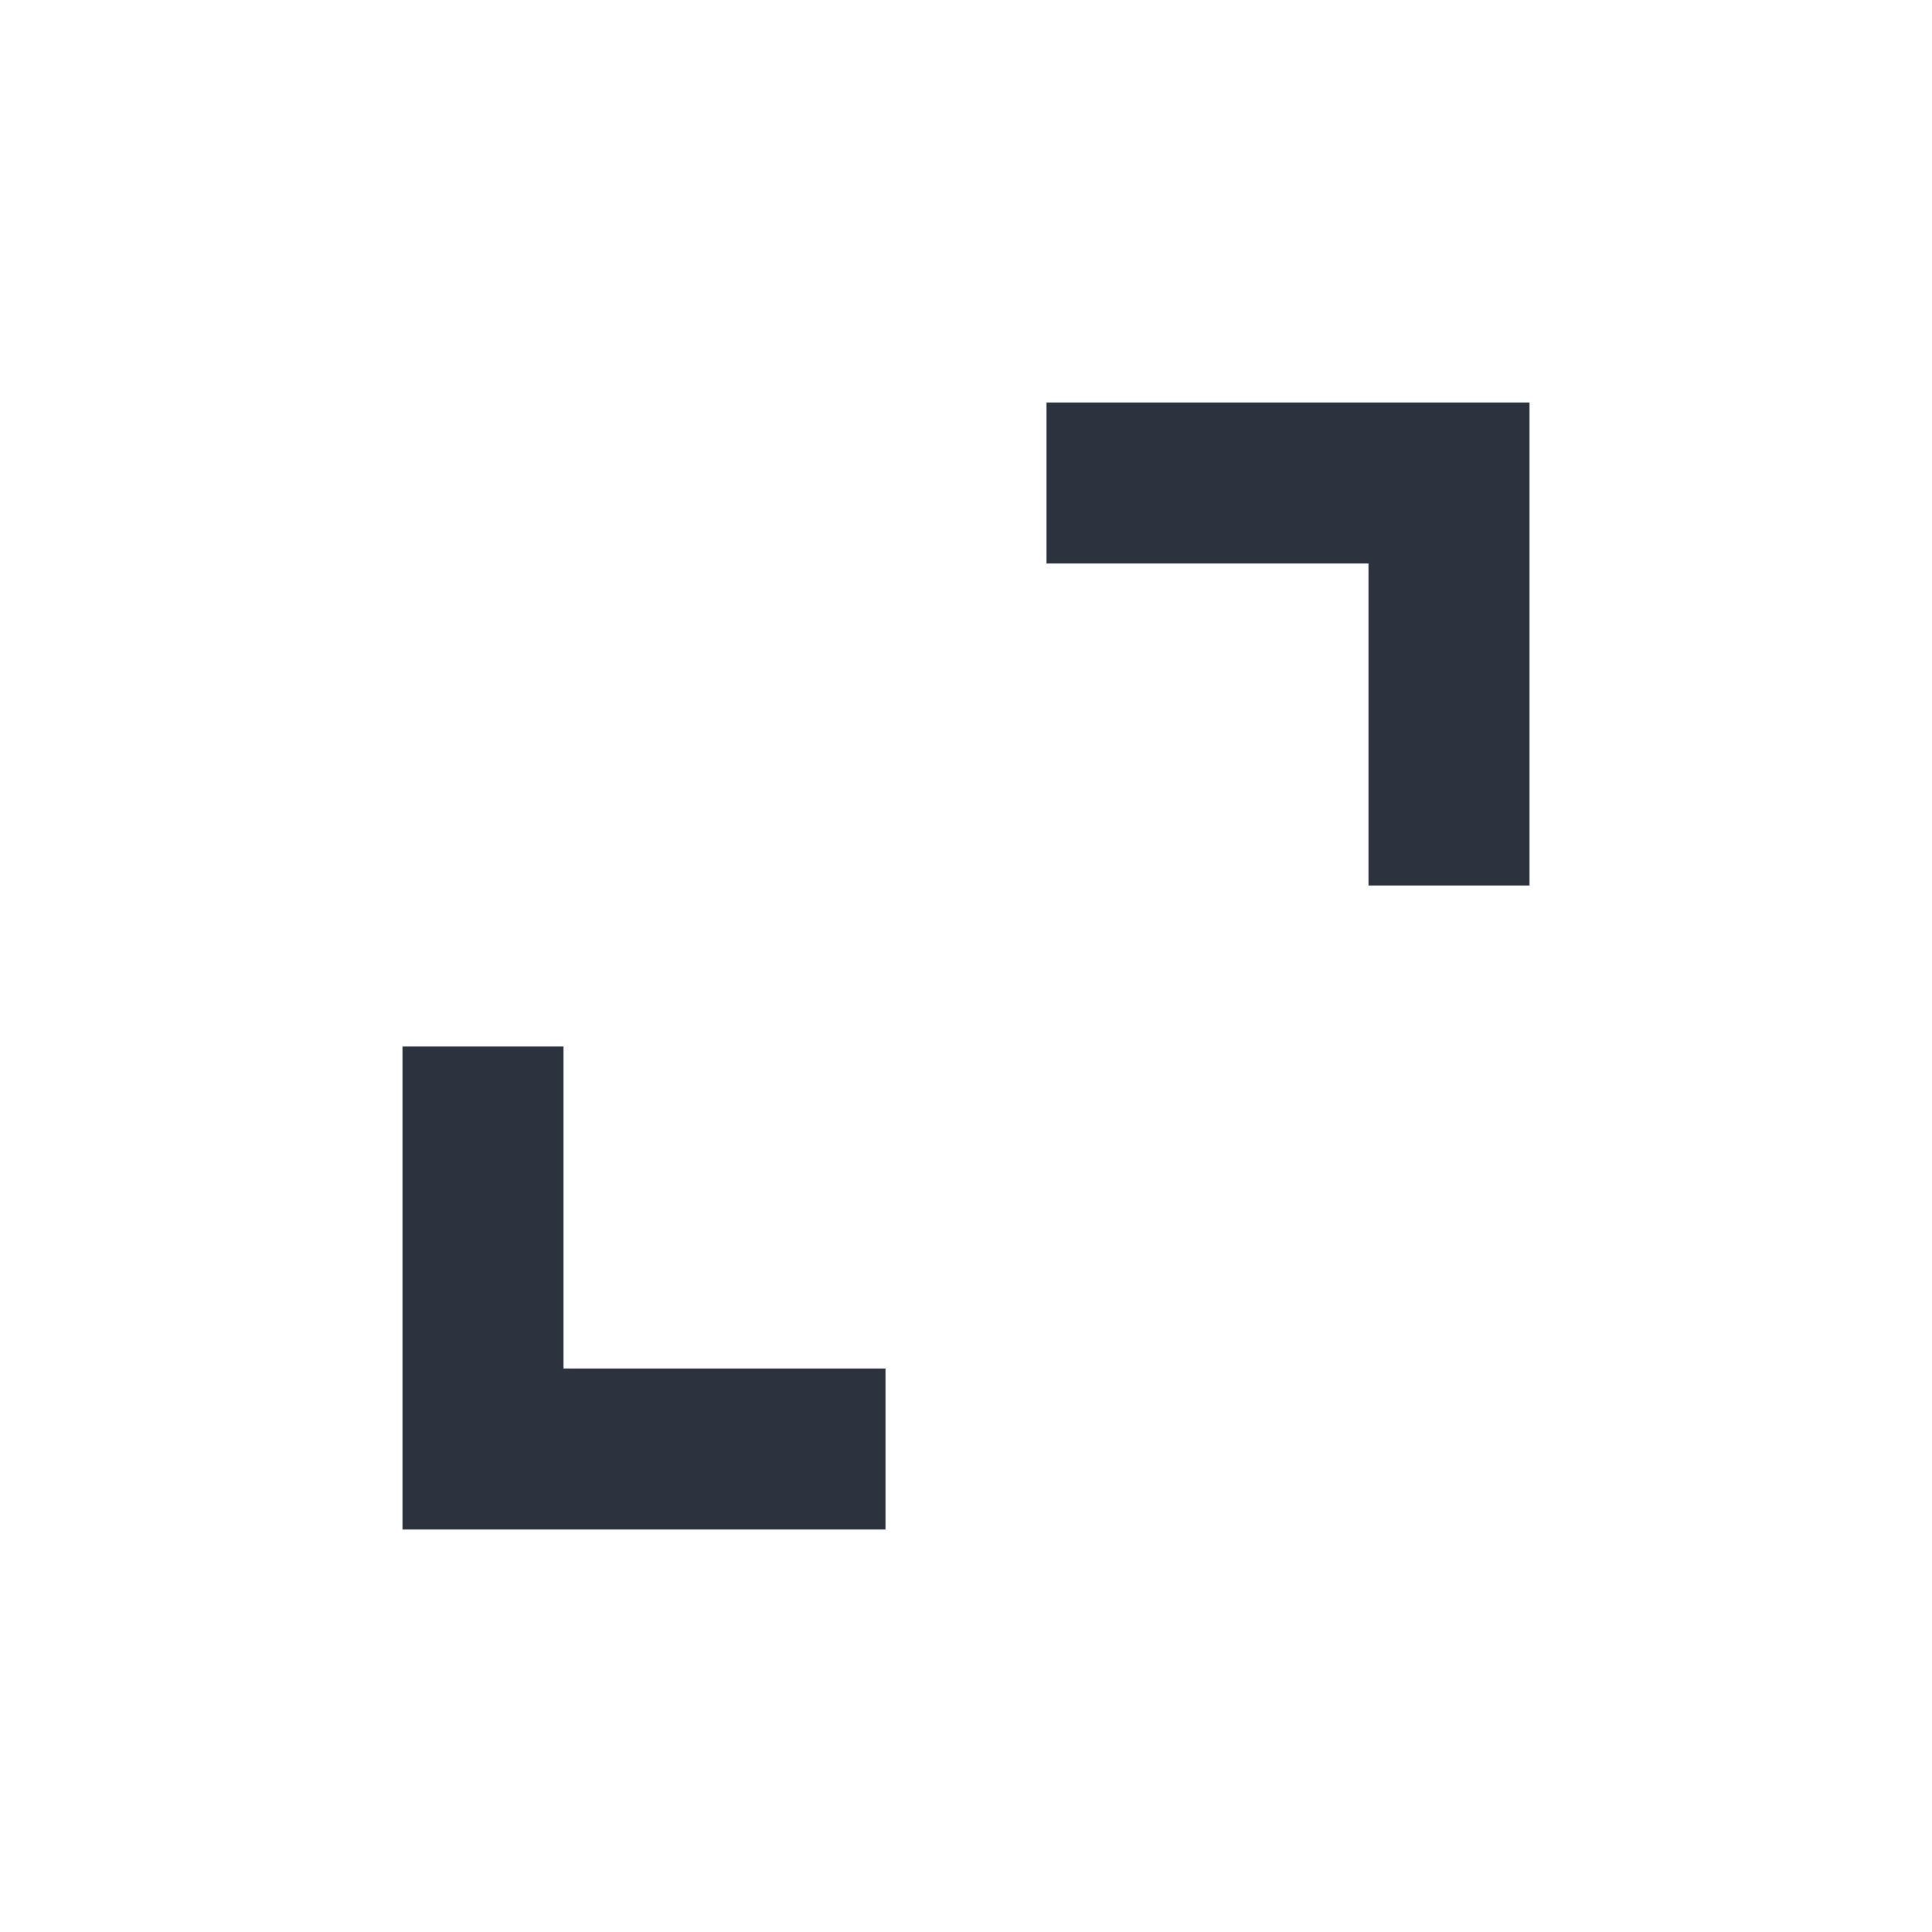
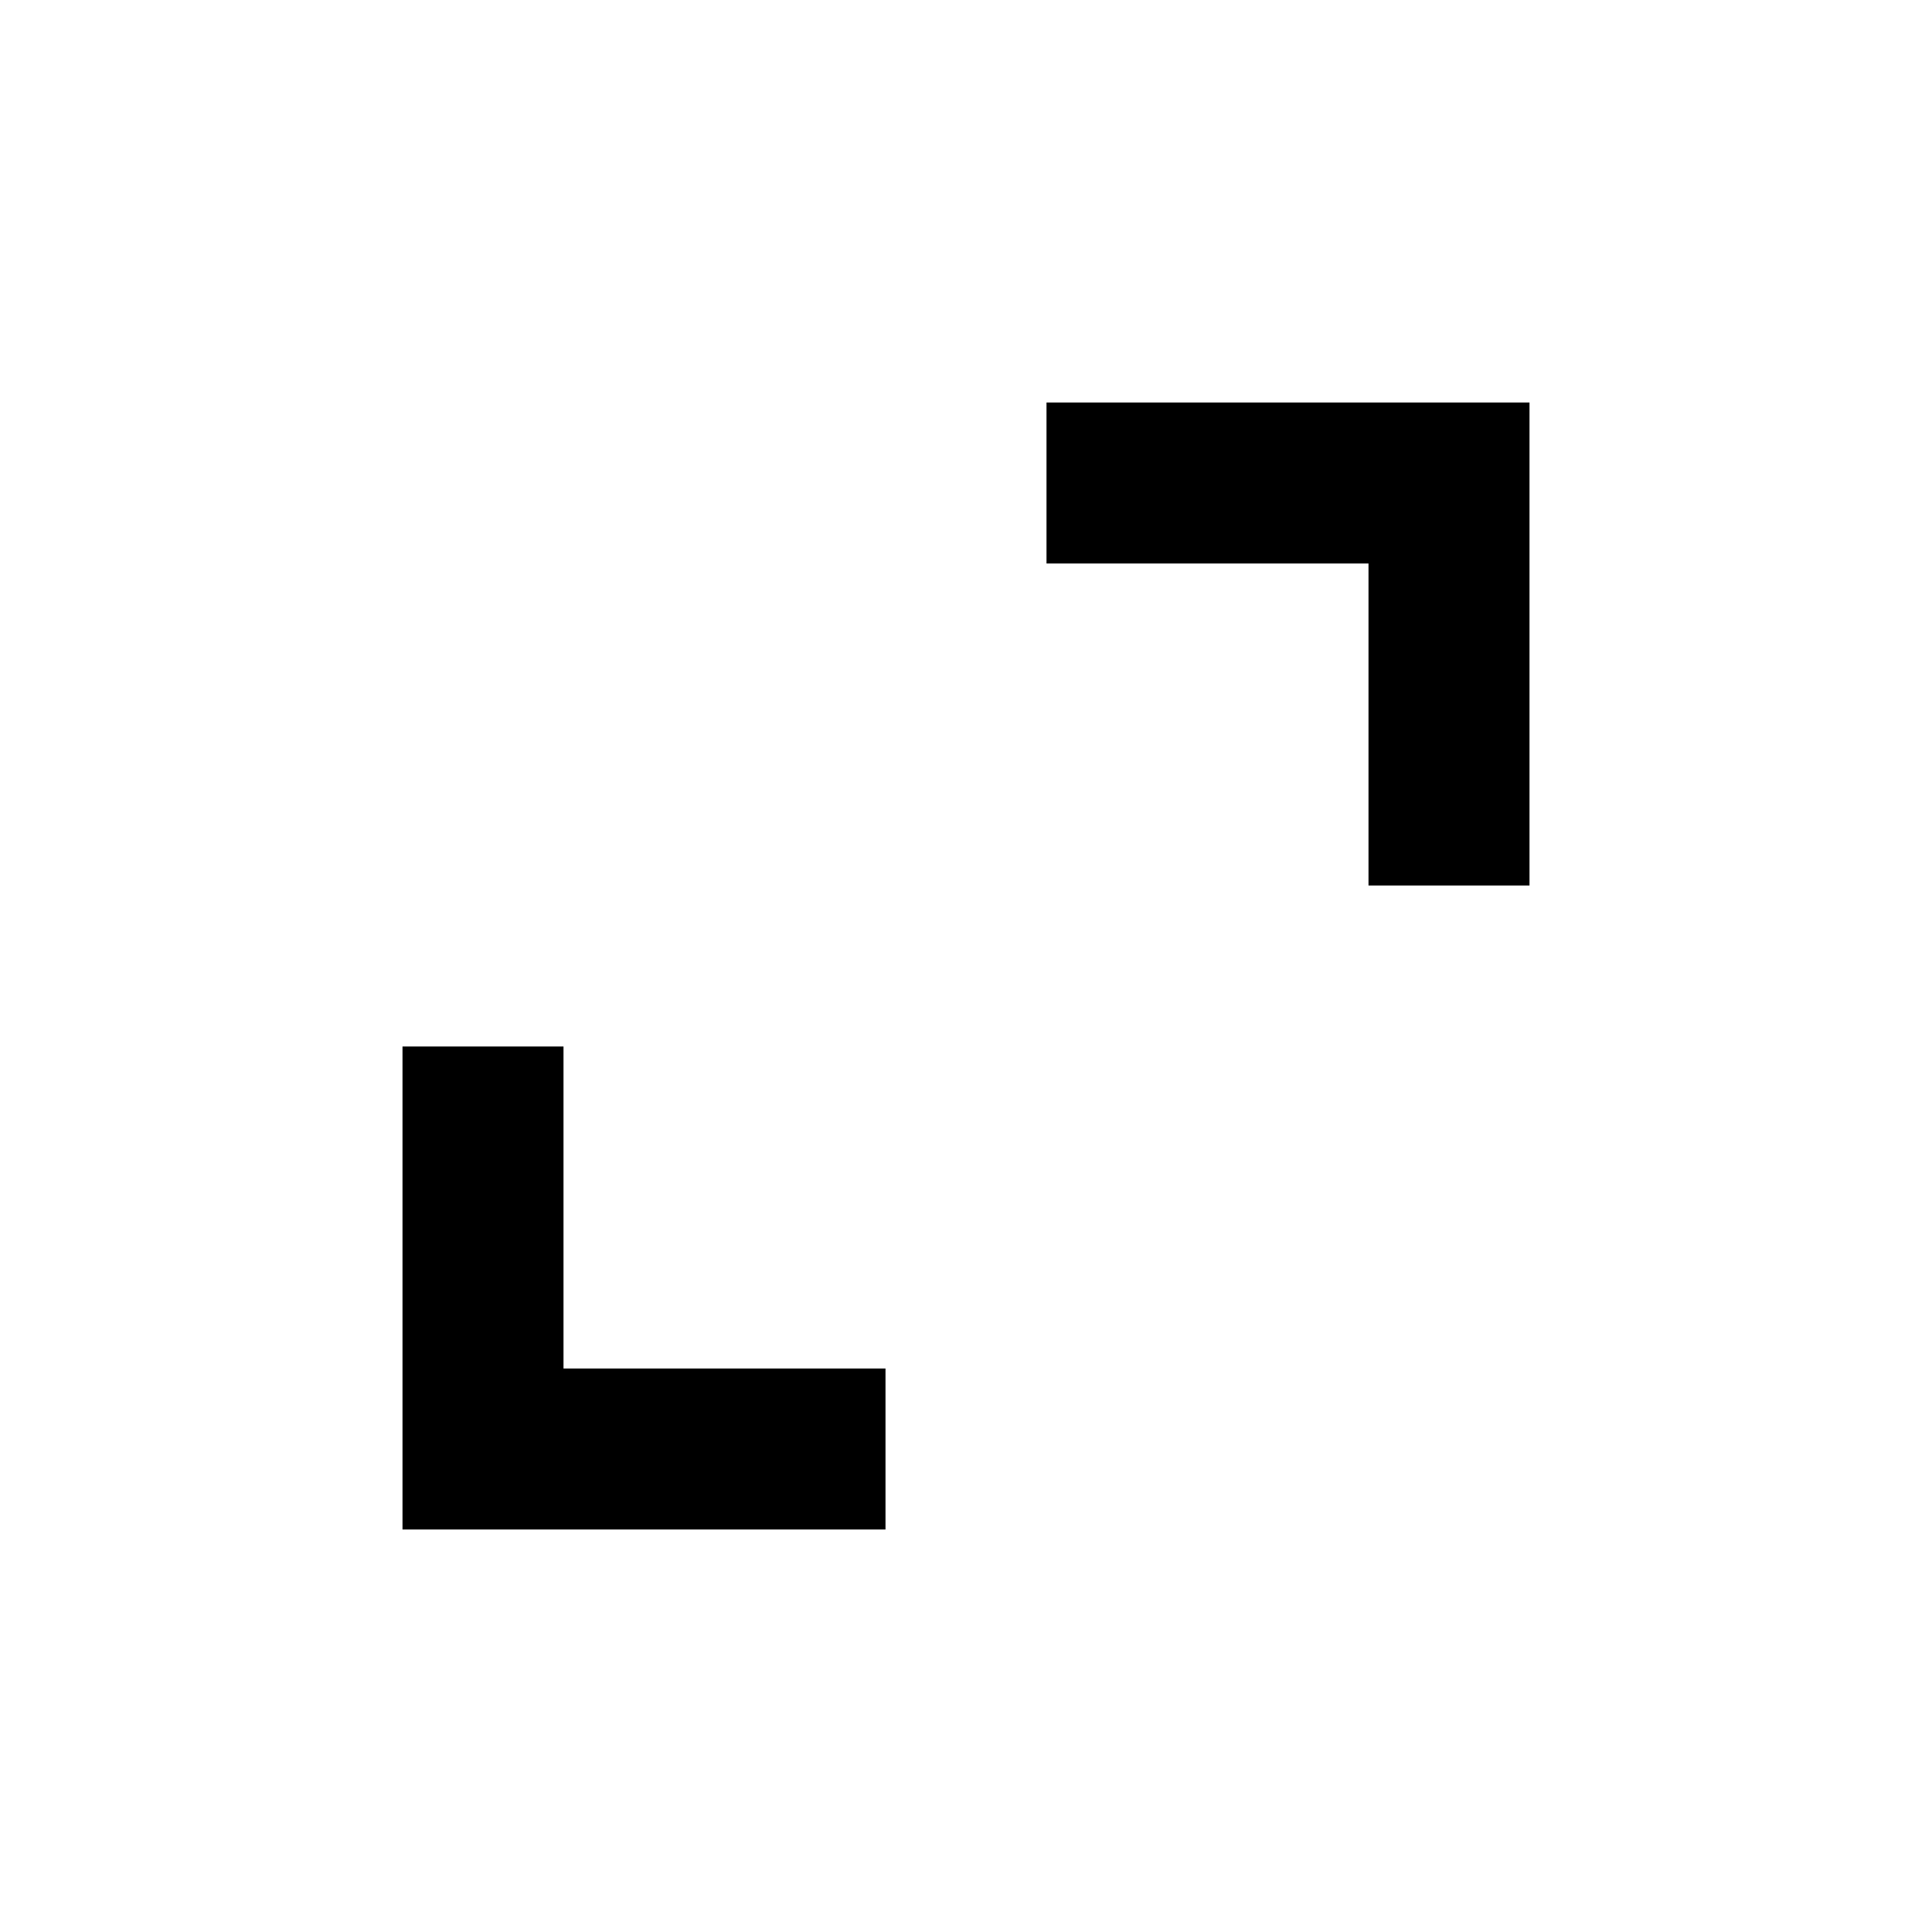
<svg xmlns="http://www.w3.org/2000/svg" width="24" height="24" viewBox="0 0 24 24" fill="none">
  <mask id="mask0_3449_988" style="mask-type:alpha" maskUnits="userSpaceOnUse" x="0" y="0" width="24" height="24">
    <rect width="24" height="24" fill="#D9D9D9" />
  </mask>
  <g mask="url(#mask0_3449_988)">
-     <path d="M5 19V13H7V17H11V19H5ZM17 11V7H13V5H19V11H17Z" fill="#2C323E" />
+     <path d="M5 19V13H7V17H11V19H5ZM17 11V7H13V5H19V11H17Z" fill="currentColor" />
  </g>
</svg>
